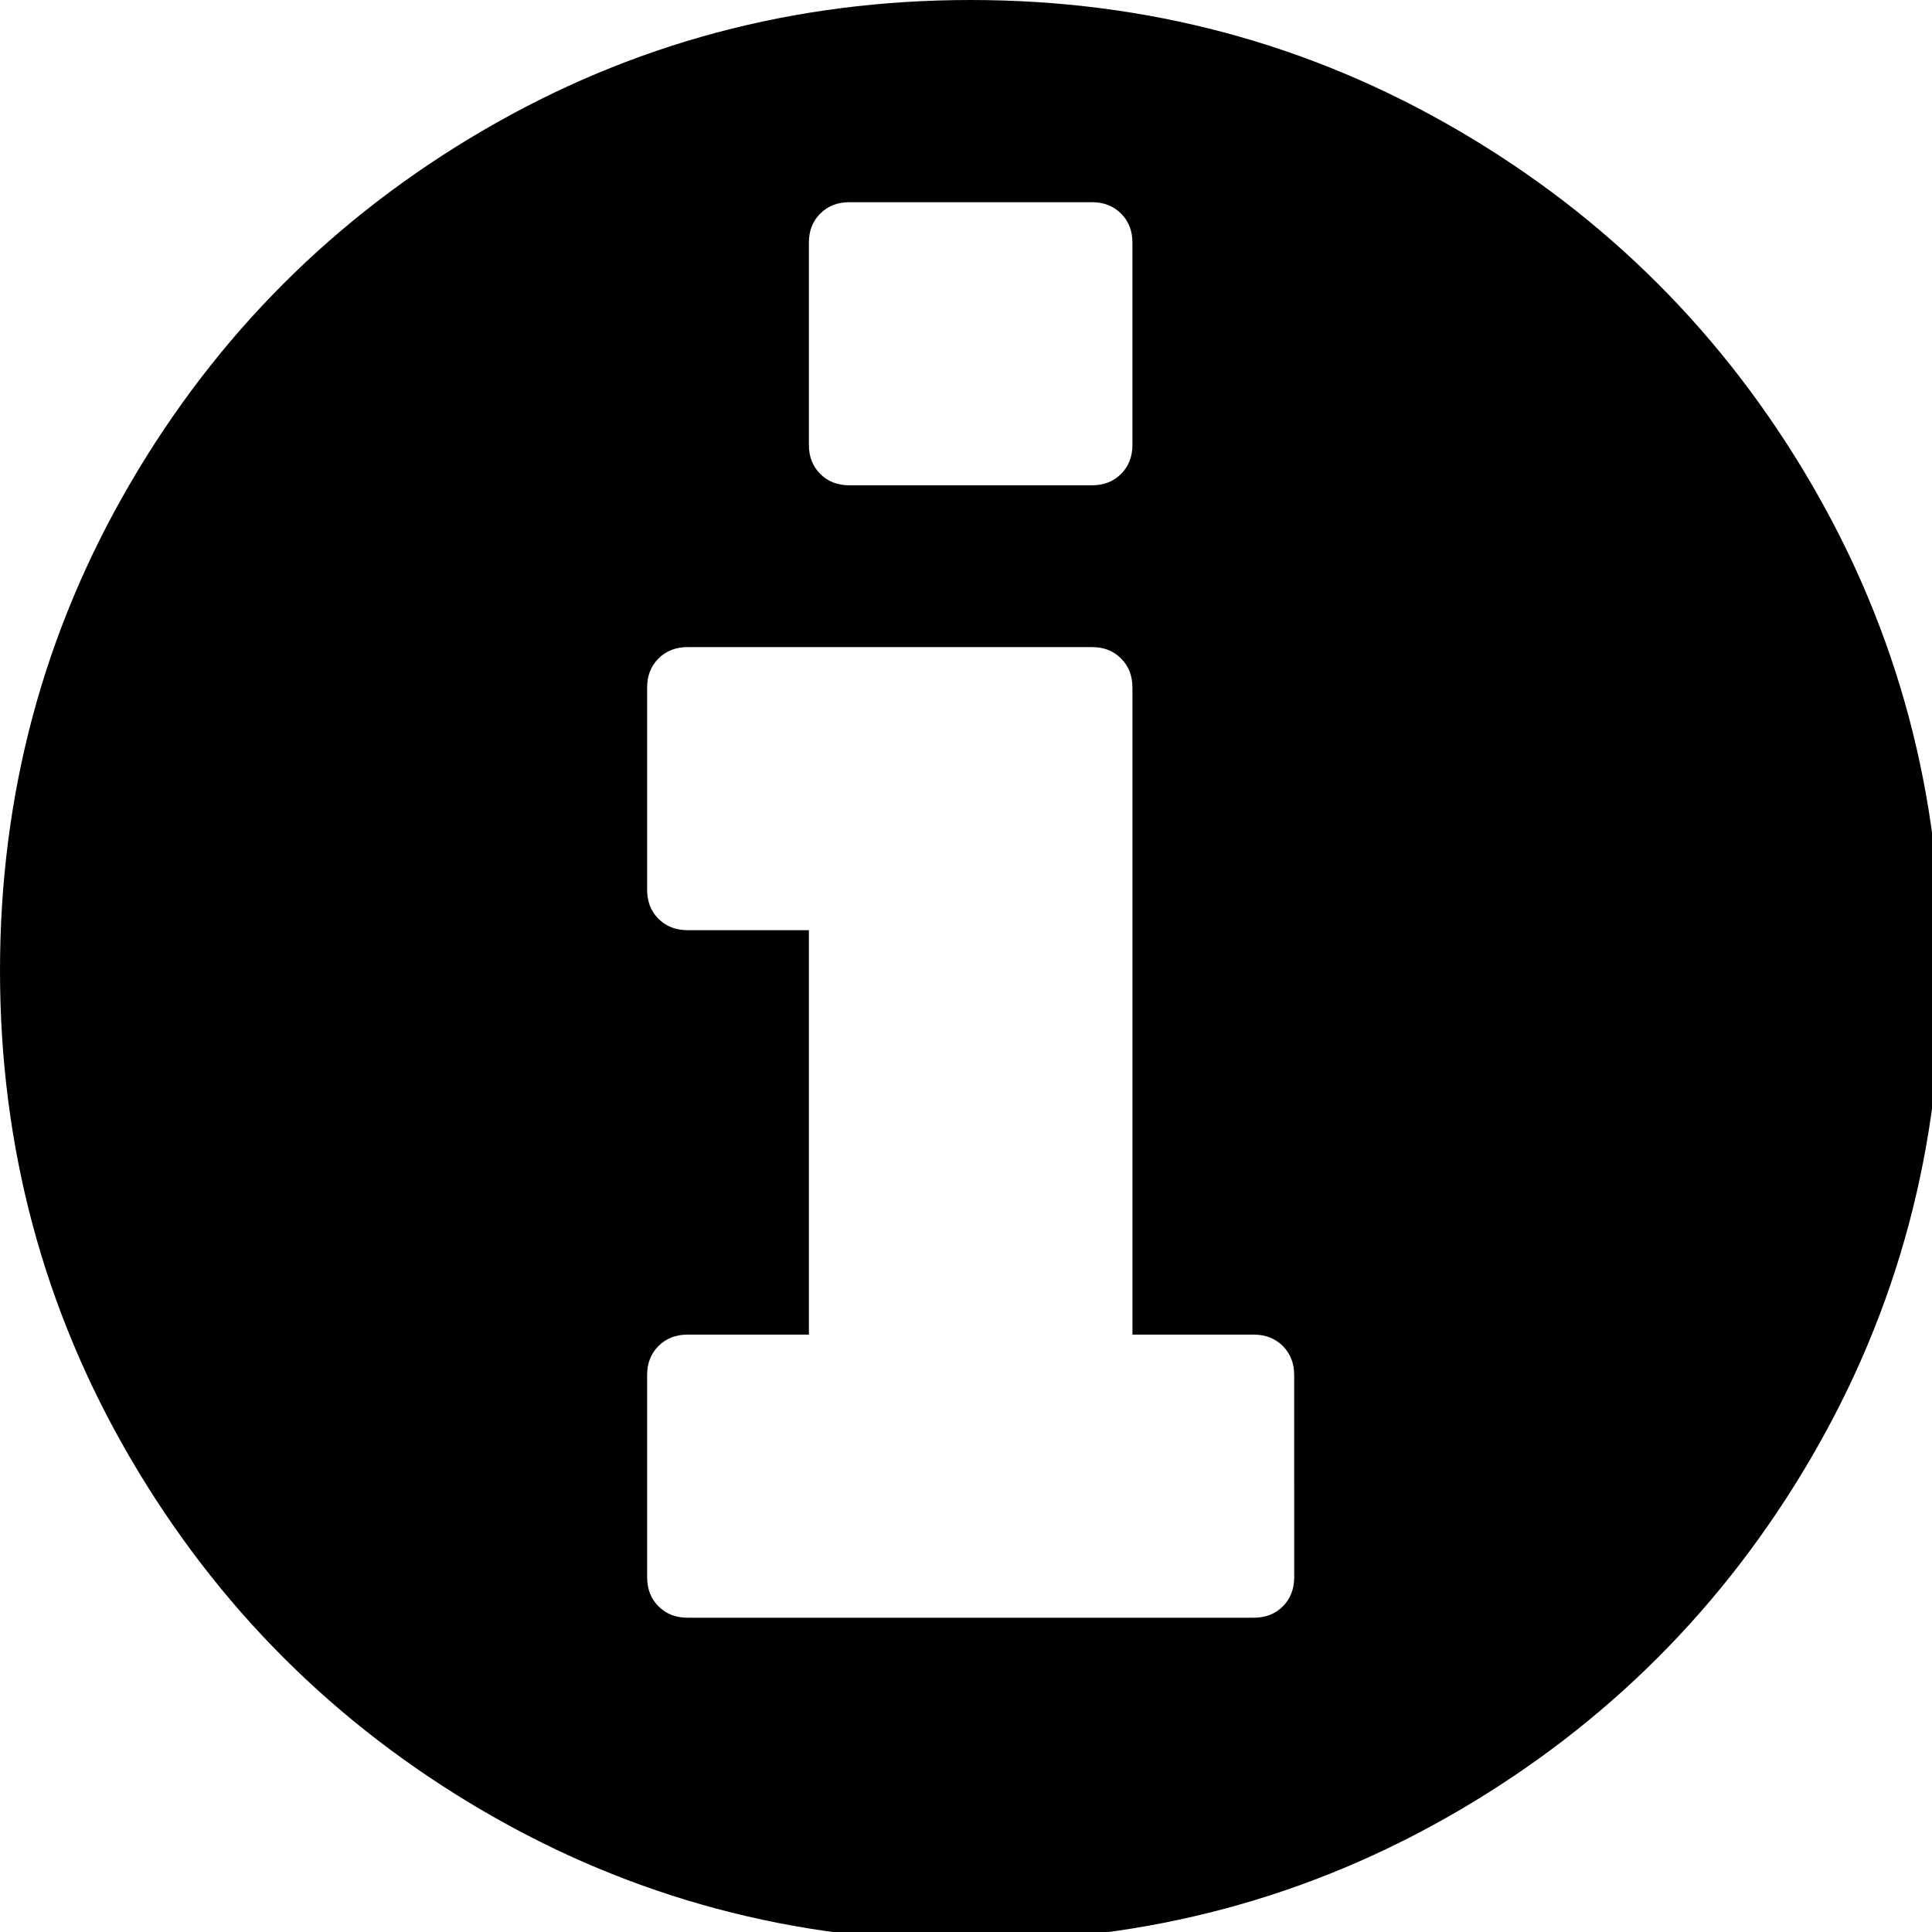
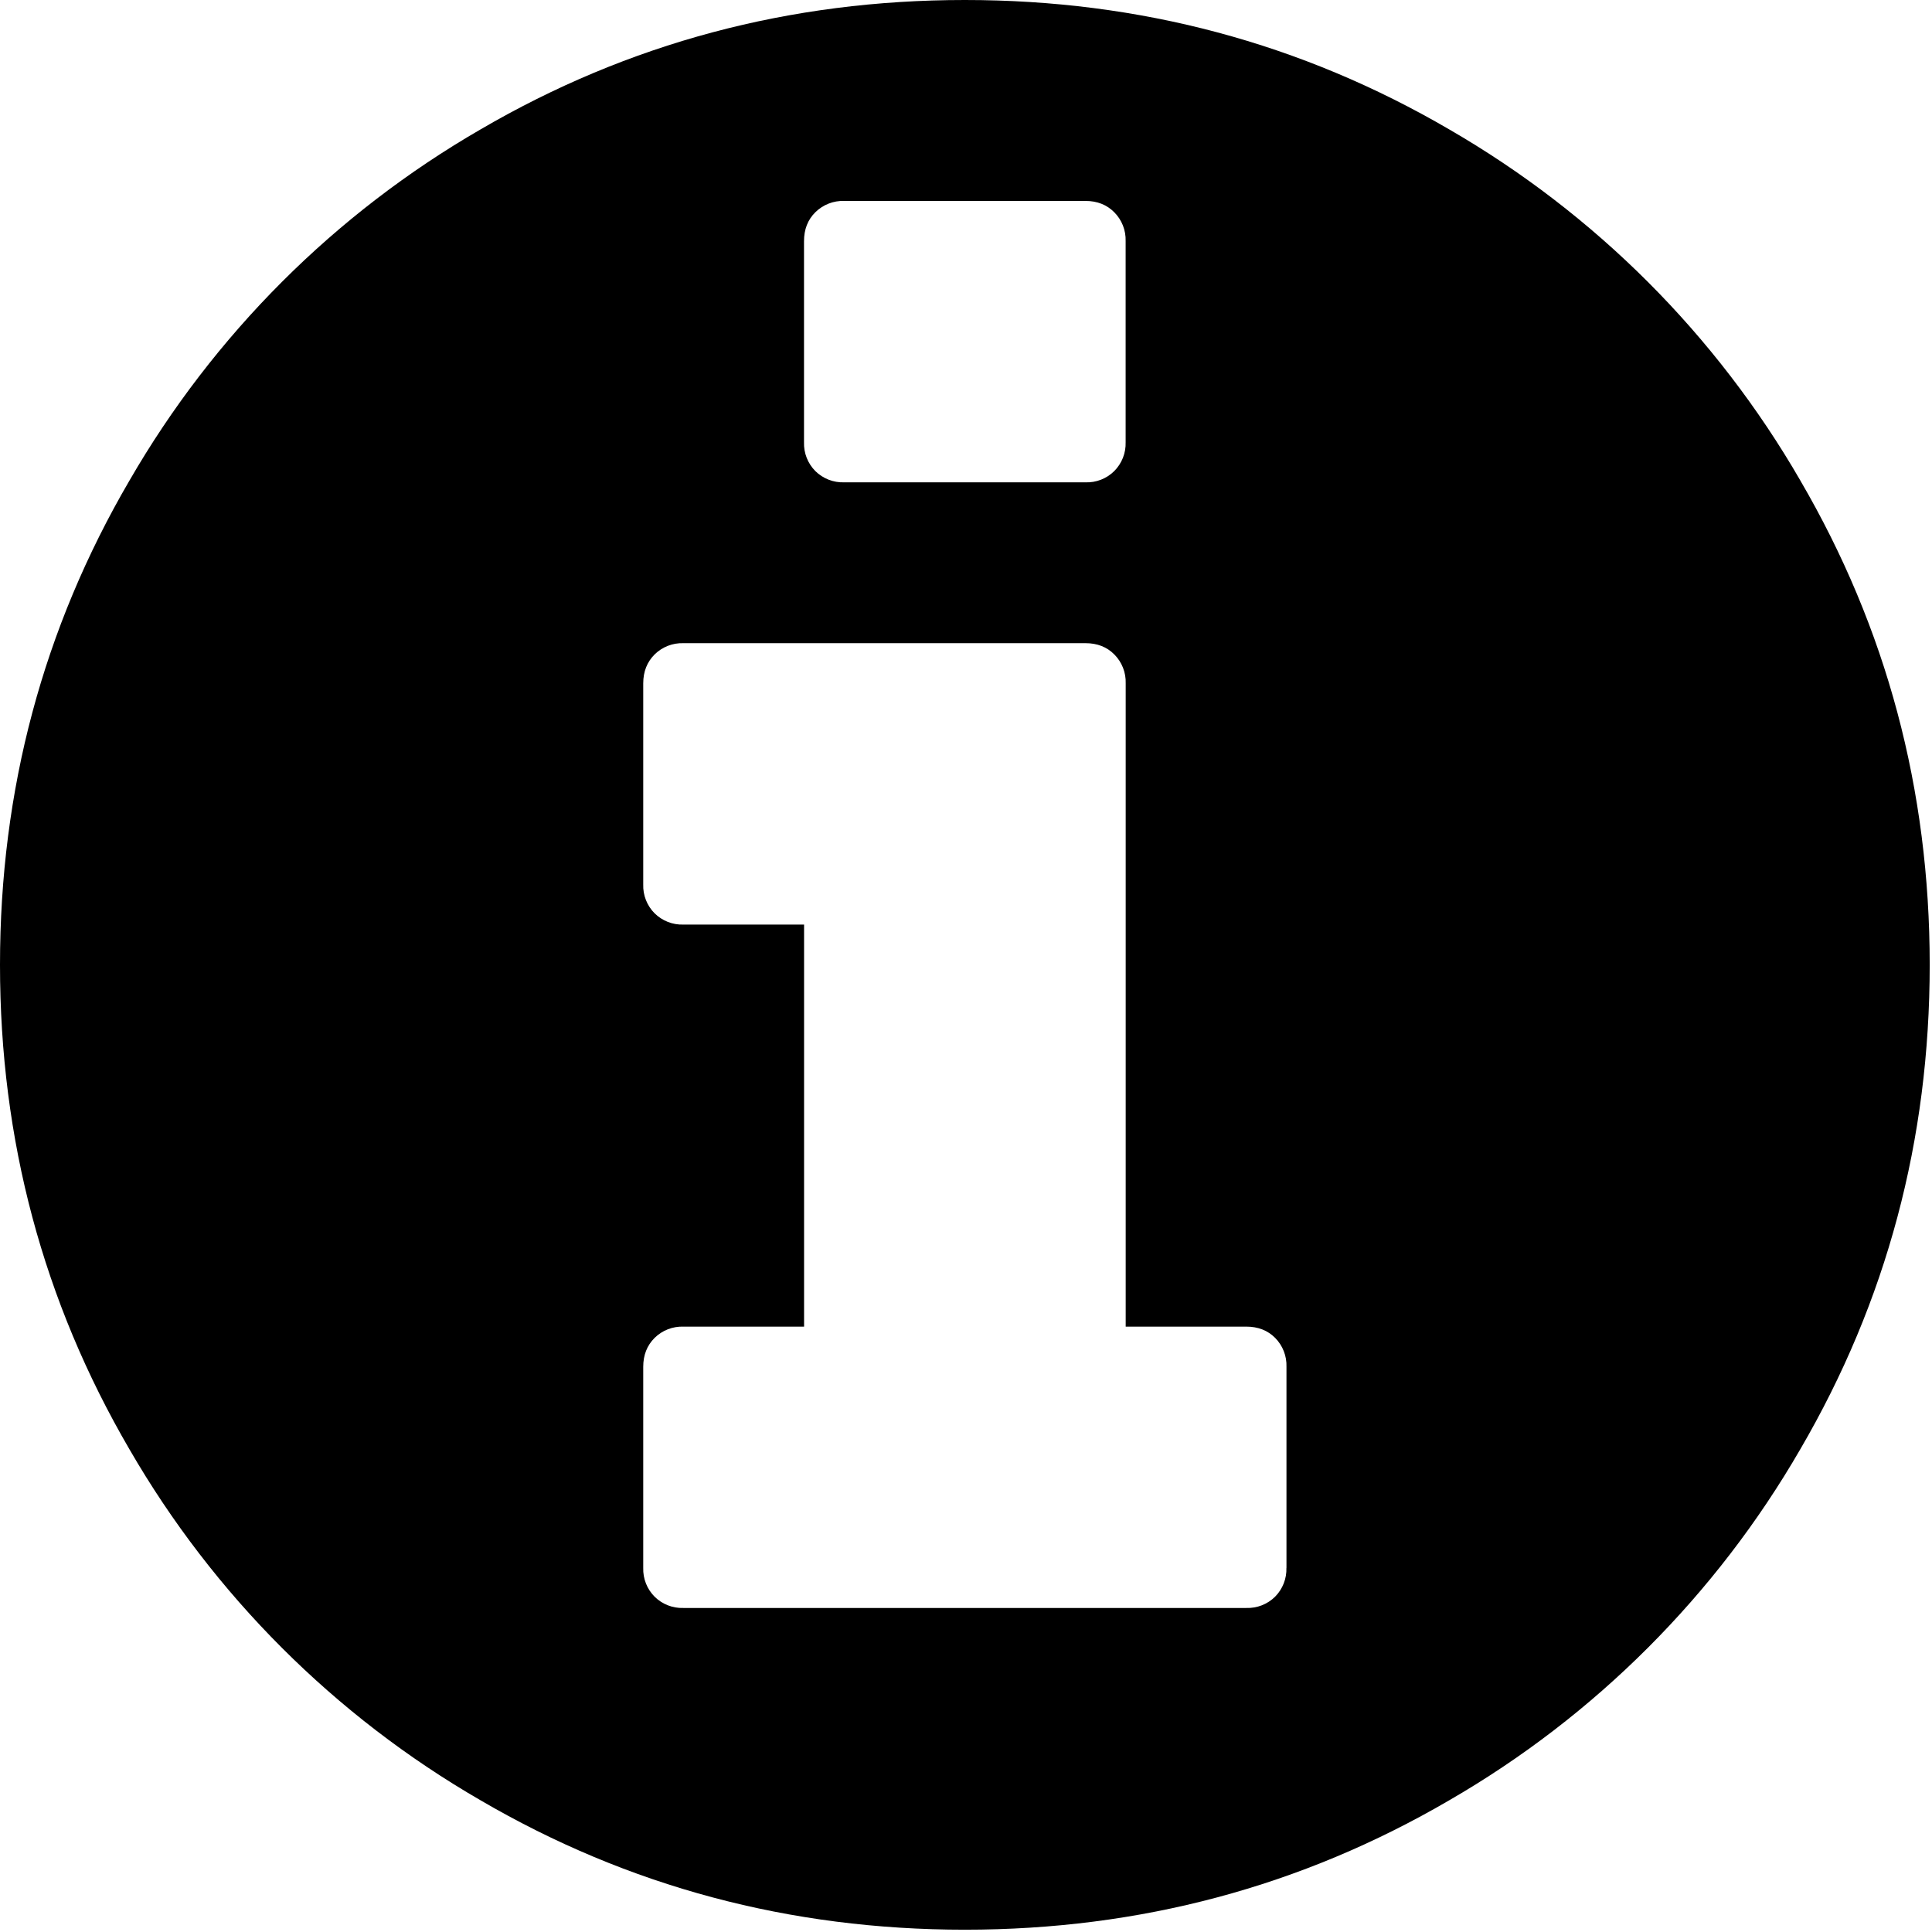
- <svg xmlns="http://www.w3.org/2000/svg" version="1.1" id="Layer_1" x="0px" y="0px" width="500px" height="500px" viewBox="0 0 500 500" enable-background="new 0 0 500 500" xml:space="preserve">
-   <path d="M468.723,125.107c-22.463-38.484-52.937-68.955-91.422-91.418C338.807,11.229,296.783,0,251.212,0  c-45.577,0-87.61,11.229-126.094,33.689c-38.488,22.459-68.959,52.93-91.424,91.418C11.229,163.599,0,205.631,0,251.203  c0,45.573,11.232,87.599,33.689,126.093c22.469,38.48,52.94,68.955,91.425,91.418c38.488,22.463,80.517,33.69,126.094,33.69  c45.573,0,87.601-11.228,126.091-33.69c38.482-22.459,68.959-52.933,91.419-91.418c22.456-38.489,33.687-80.523,33.687-126.093  C502.404,205.627,491.174,163.593,468.723,125.107z M209.339,62.796c0-3.054,0.981-5.559,2.944-7.521  c1.964-1.96,4.474-2.944,7.524-2.944h62.803c3.059,0,5.567,0.984,7.516,2.944c1.961,1.962,2.948,4.468,2.948,7.521v52.336  c0,3.053-0.987,5.562-2.948,7.521c-1.948,1.961-4.457,2.941-7.516,2.941h-62.803c-3.051,0-5.561-0.98-7.524-2.941  c-1.963-1.959-2.944-4.468-2.944-7.521V62.796z M334.938,408.205c0,3.051-0.985,5.562-2.935,7.515  c-1.958,1.963-4.467,2.941-7.523,2.941H177.944c-3.062,0-5.564-0.979-7.524-2.941c-1.965-1.958-2.945-4.469-2.945-7.52v-52.336  c0-3.06,0.98-5.559,2.945-7.523c1.96-1.958,4.47-2.943,7.524-2.943h31.395V240.732h-31.395c-3.062,0-5.561-0.98-7.524-2.941  c-1.965-1.961-2.945-4.47-2.945-7.525v-52.331c0-3.054,0.98-5.56,2.945-7.524c1.963-1.962,4.473-2.942,7.524-2.942h104.667  c3.059,0,5.567,0.98,7.516,2.942c1.961,1.964,2.948,4.47,2.948,7.524v167.467h31.394c3.058,0,5.566,0.983,7.521,2.943  c1.953,1.961,2.941,4.47,2.941,7.522L334.938,408.205L334.938,408.205z" />
+ <svg xmlns="http://www.w3.org/2000/svg" viewBox="0 0 32 32">
+   <path d="M29.82 7.96a15.915 15.915 0 0 0-5.817-5.817C21.554.714 18.881 0 15.982 0c-2.9 0-5.574.714-8.022 2.143A15.91 15.91 0 0 0 2.144 7.96C.714 10.408 0 13.082 0 15.981c0 2.9.715 5.573 2.143 8.022a15.92 15.92 0 0 0 5.817 5.816c2.448 1.429 5.122 2.143 8.021 2.143 2.9 0 5.573-.714 8.022-2.143a15.912 15.912 0 0 0 5.816-5.816c1.429-2.449 2.143-5.123 2.143-8.022 0-2.9-.714-5.573-2.143-8.022zM13.317 3.994c0-.194.062-.354.187-.478a.65.65 0 0 1 .479-.188h3.995c.195 0 .354.063.478.188a.648.648 0 0 1 .188.478v3.33a.648.648 0 0 1-.188.478.645.645 0 0 1-.478.187h-3.995a.649.649 0 0 1-.479-.187.647.647 0 0 1-.187-.478v-3.33zm7.99 21.974a.649.649 0 0 1-.187.478.647.647 0 0 1-.478.187H11.32a.647.647 0 0 1-.478-.187.647.647 0 0 1-.188-.478v-3.33c0-.194.063-.353.188-.478a.649.649 0 0 1 .478-.187h1.998v-6.659H11.32a.648.648 0 0 1-.478-.187.647.647 0 0 1-.188-.479v-3.33c0-.193.063-.353.188-.478a.649.649 0 0 1 .478-.187h6.66c.194 0 .353.062.477.187a.649.649 0 0 1 .188.479v10.654h1.997c.195 0 .354.062.479.187a.65.65 0 0 1 .187.479v3.33z" fill="currentColor" fill-rule="nonzero" />
</svg>
